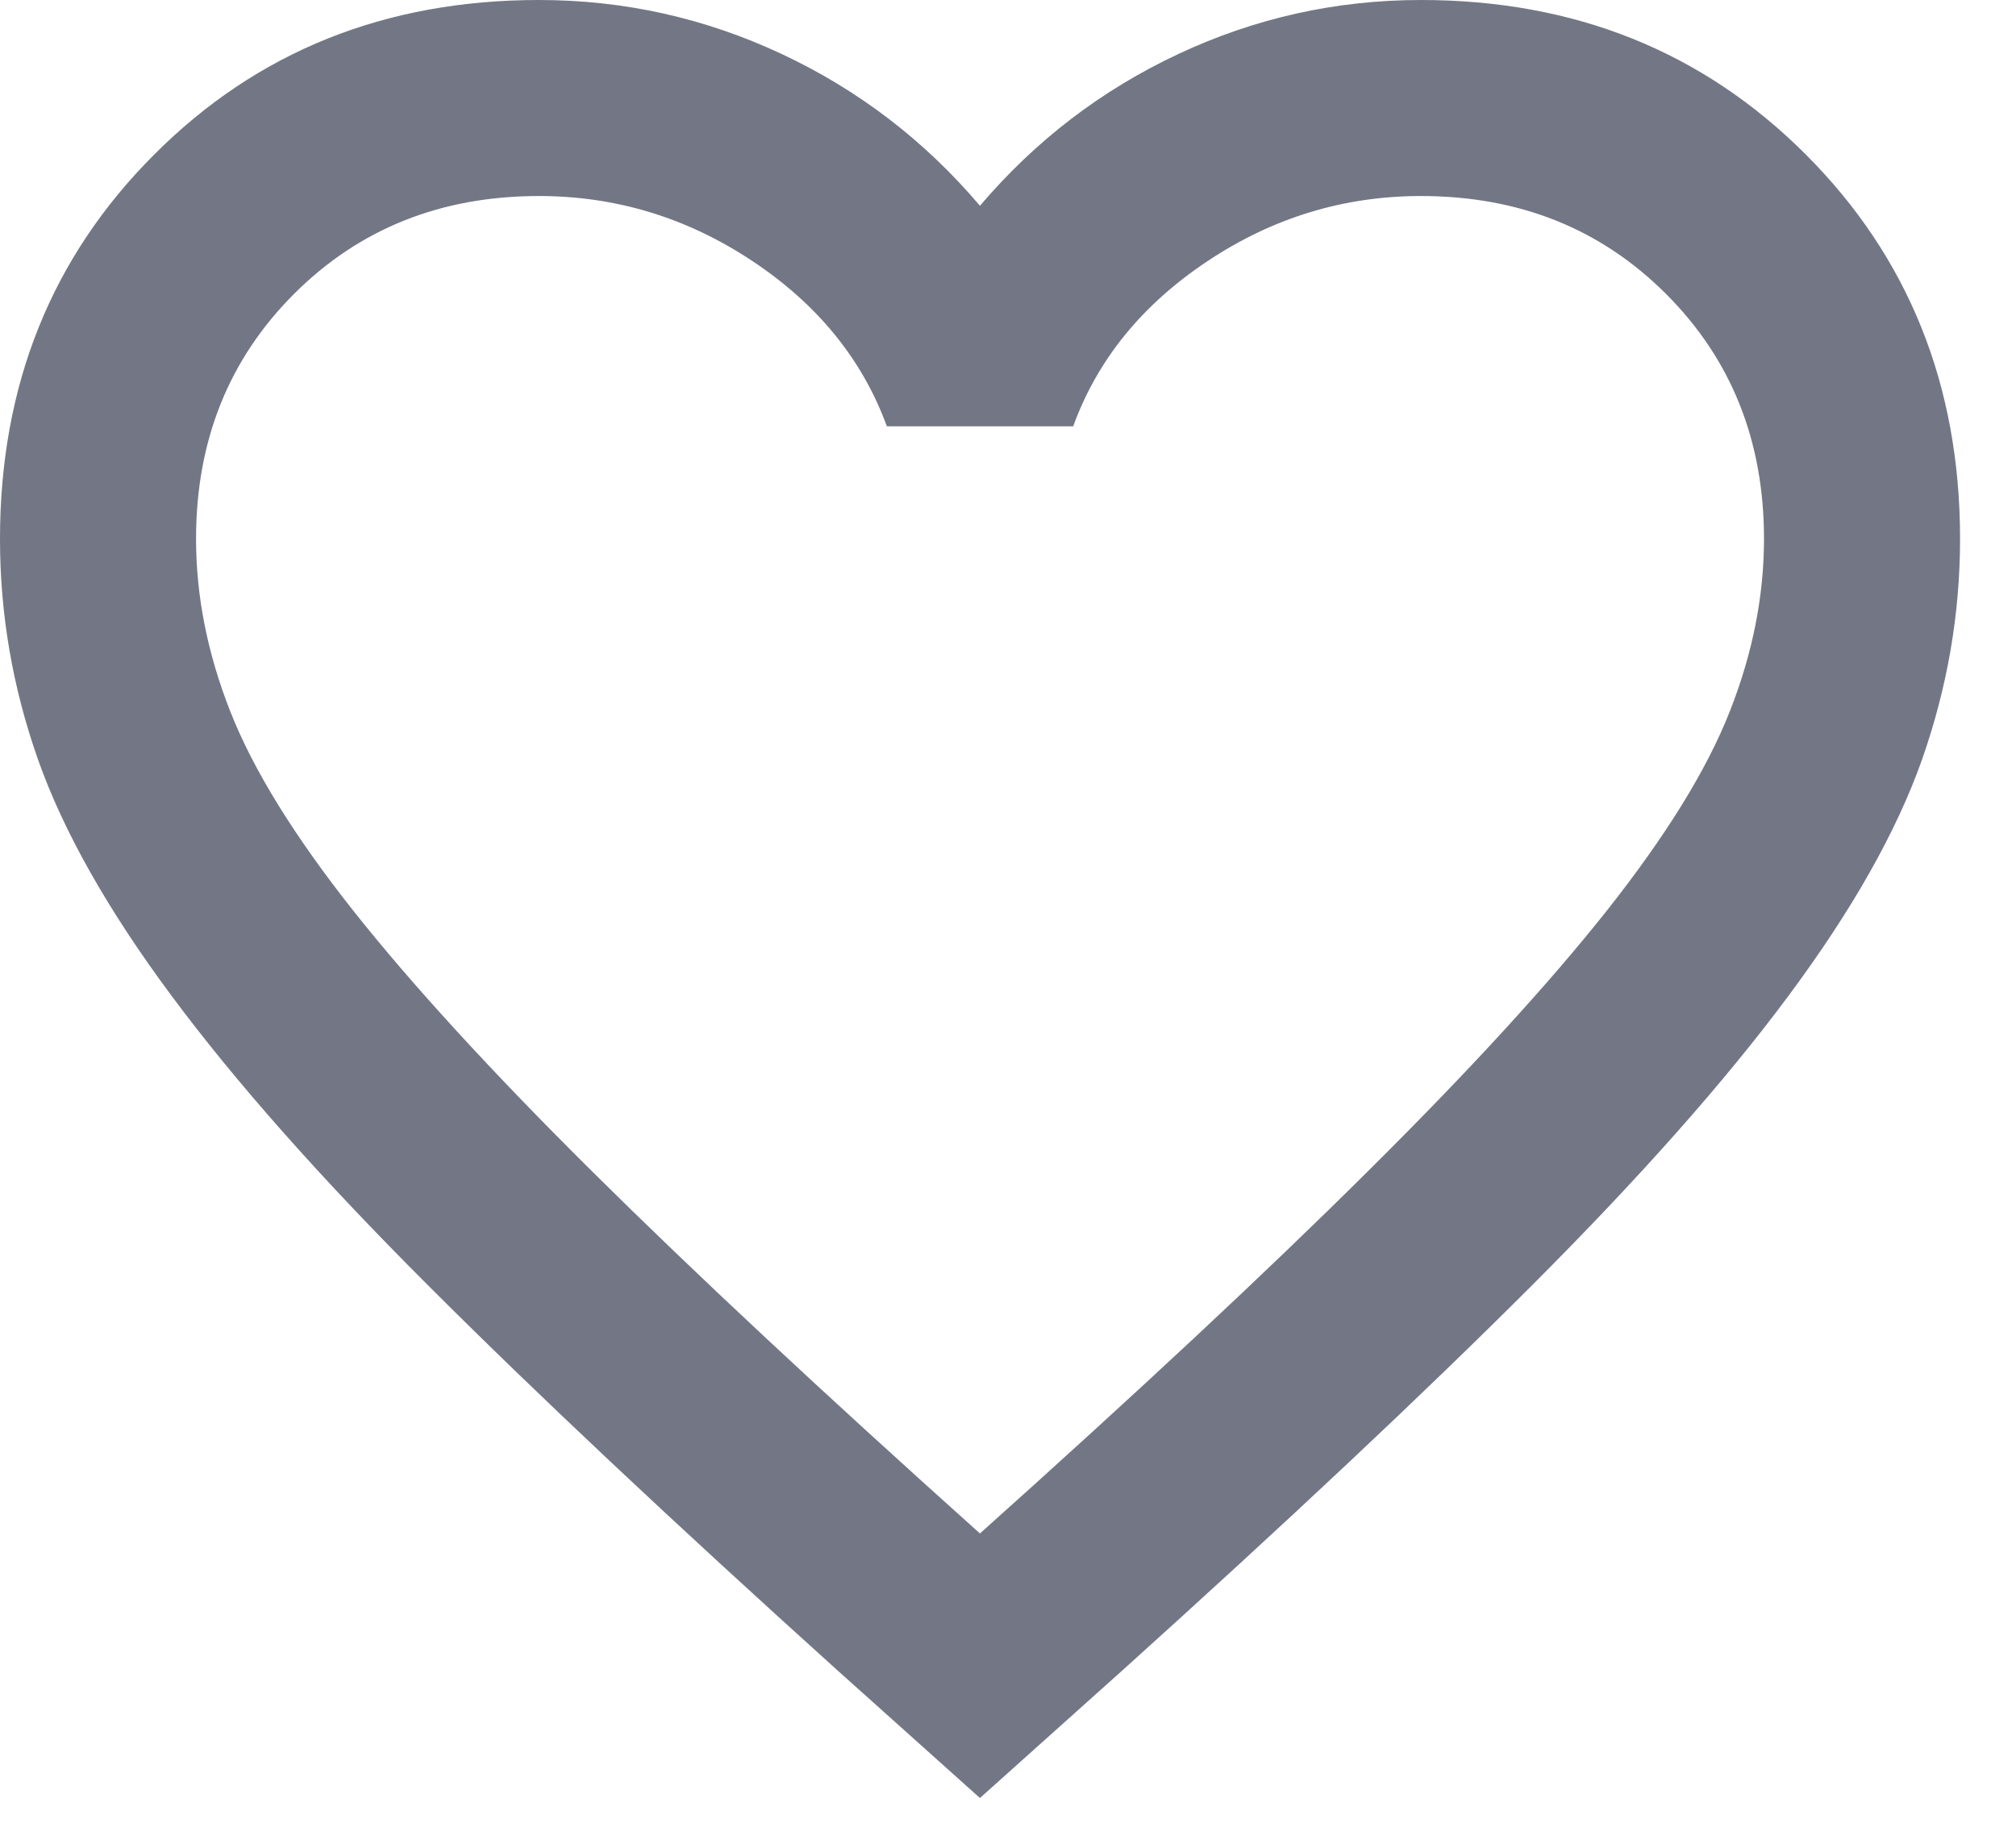
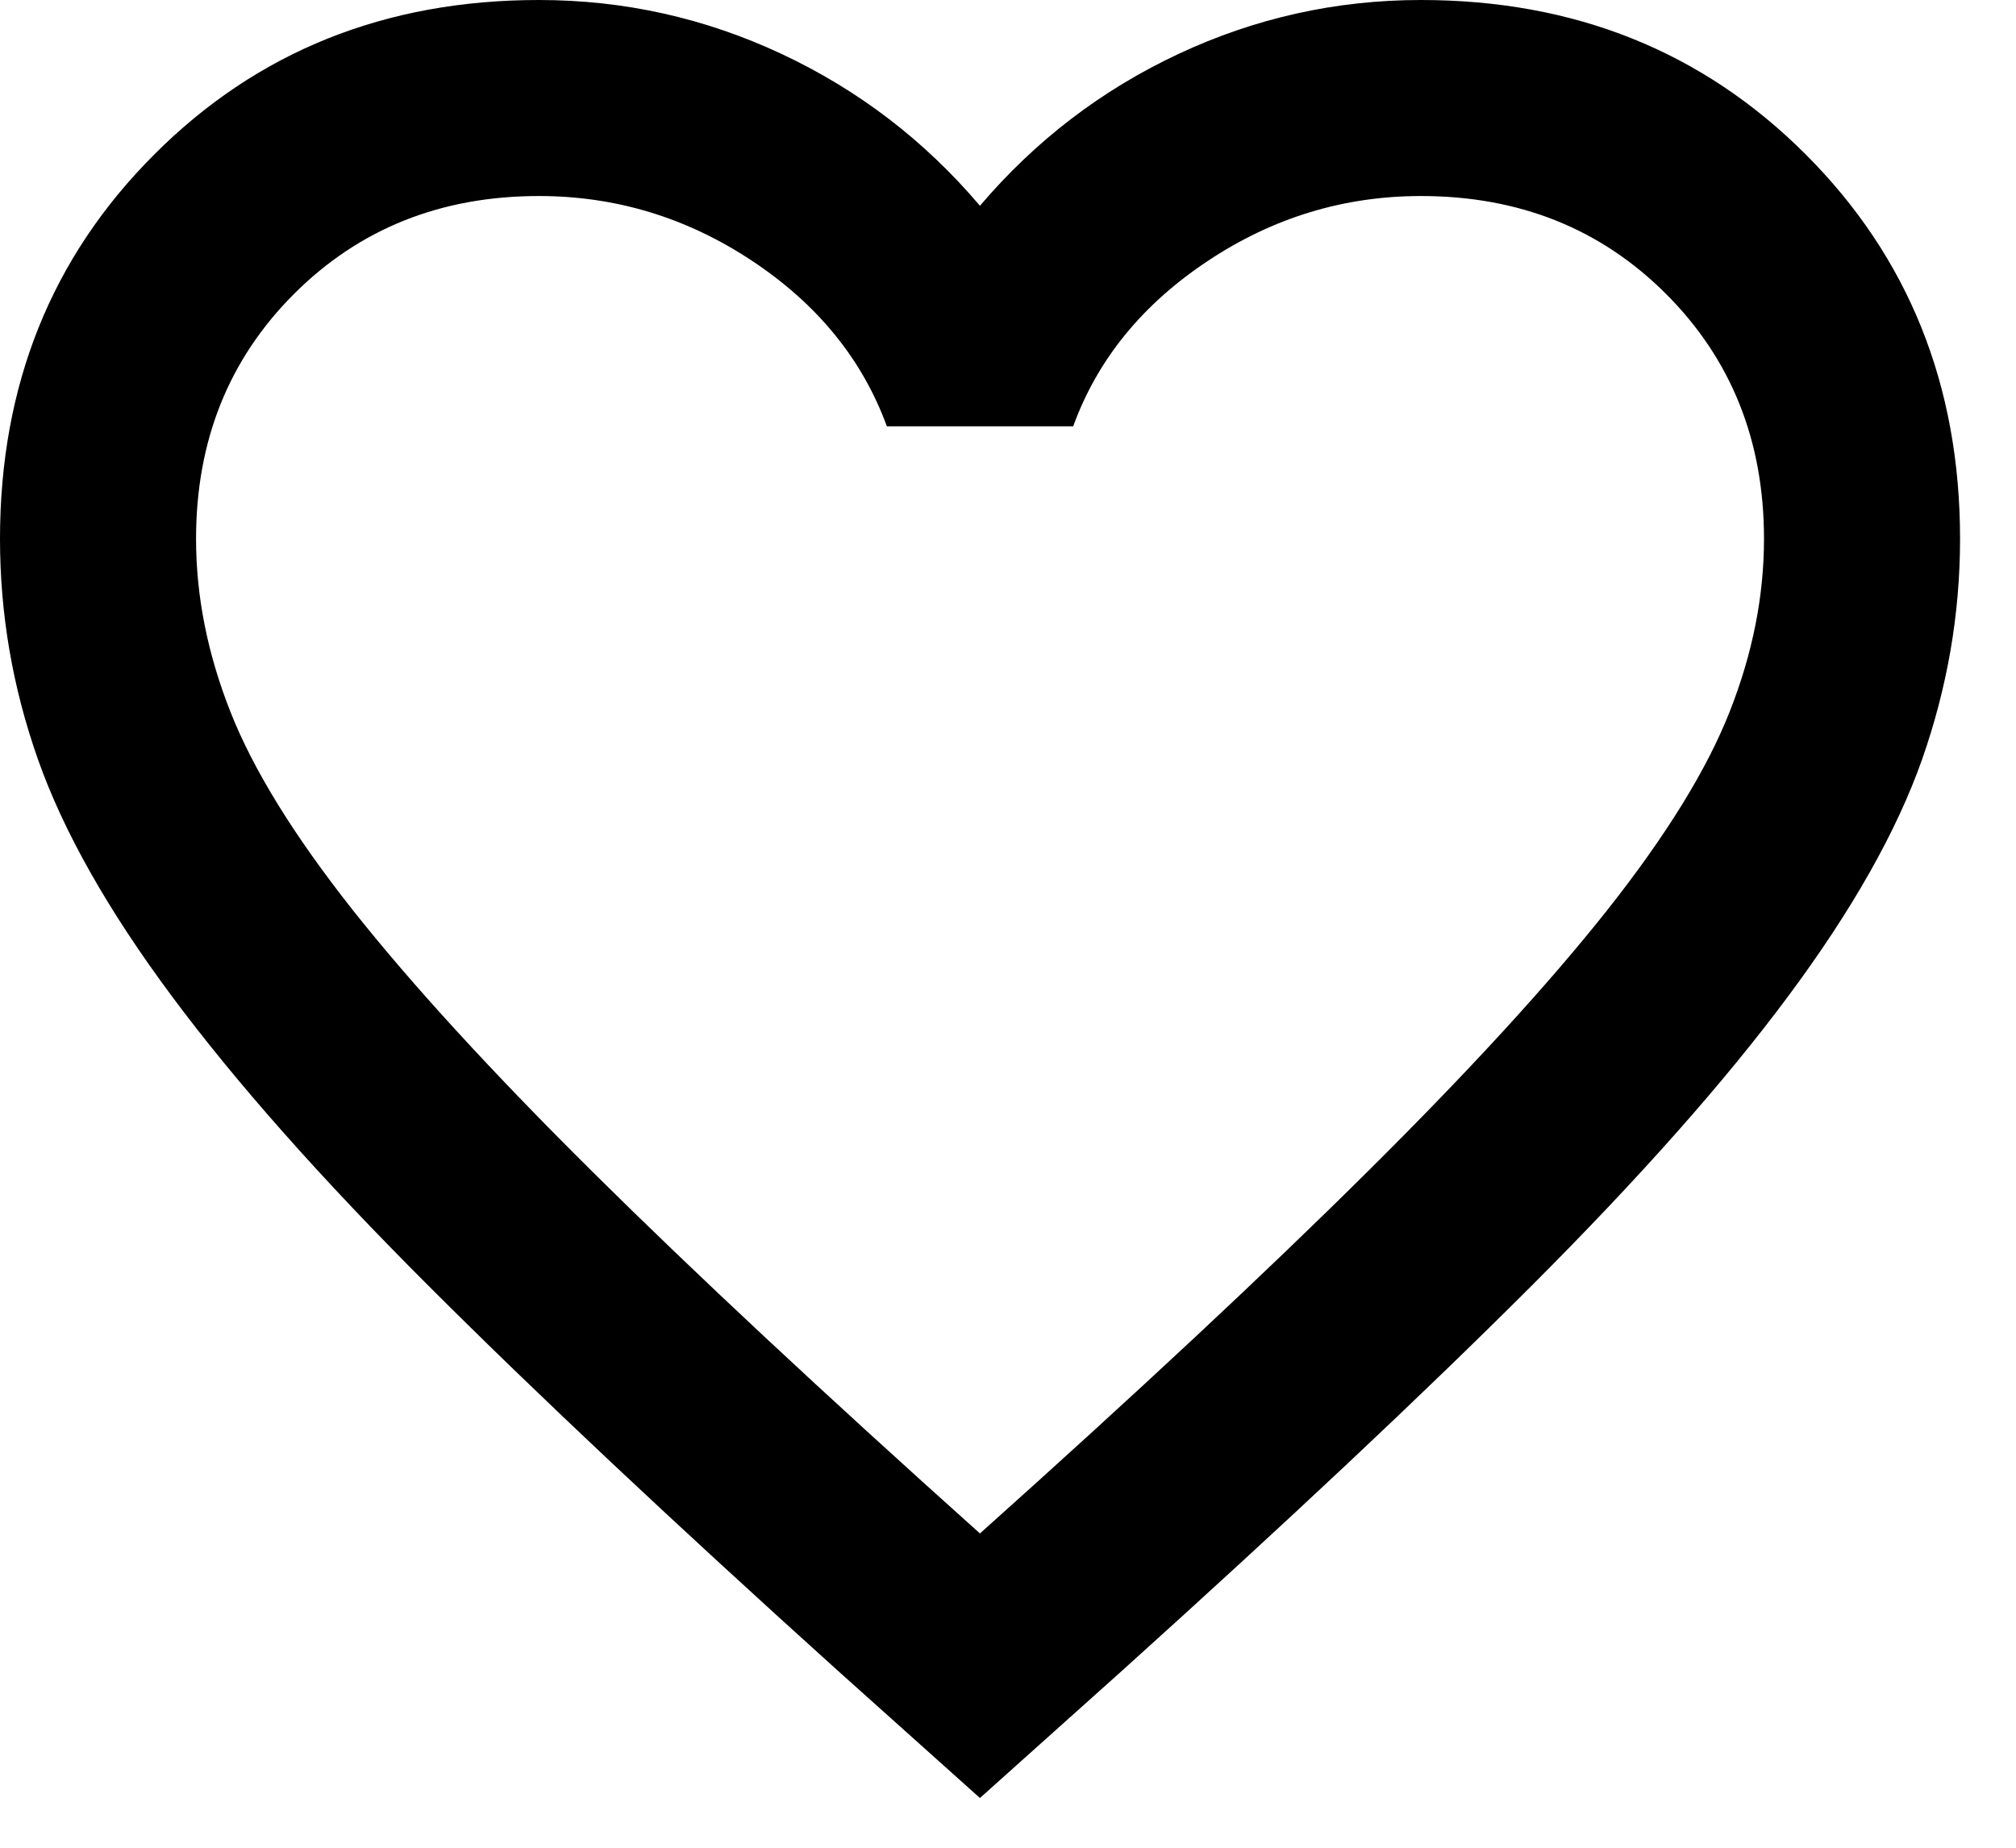
<svg xmlns="http://www.w3.org/2000/svg" width="12" height="11" viewBox="0 0 12 11" fill="none">
-   <path d="M5.833 10.704L4.987 9.946C4.006 9.061 3.194 8.298 2.552 7.656C1.91 7.015 1.4 6.439 1.021 5.928C0.642 5.418 0.377 4.949 0.226 4.521C0.075 4.093 0 3.656 0 3.208C0 2.294 0.306 1.531 0.919 0.919C1.531 0.306 2.294 0 3.208 0C3.714 0 4.195 0.107 4.652 0.321C5.109 0.535 5.503 0.836 5.833 1.225C6.164 0.836 6.558 0.535 7.015 0.321C7.472 0.107 7.953 0 8.458 0C9.372 0 10.135 0.306 10.748 0.919C11.36 1.531 11.667 2.294 11.667 3.208C11.667 3.656 11.591 4.093 11.441 4.521C11.29 4.949 11.025 5.418 10.646 5.928C10.267 6.439 9.756 7.015 9.115 7.656C8.473 8.298 7.661 9.061 6.679 9.946L5.833 10.704ZM5.833 9.129C6.767 8.293 7.535 7.576 8.137 6.978C8.74 6.38 9.217 5.86 9.567 5.418C9.917 4.975 10.16 4.582 10.296 4.236C10.432 3.891 10.5 3.549 10.5 3.208C10.5 2.625 10.306 2.139 9.917 1.75C9.528 1.361 9.042 1.167 8.458 1.167C8.001 1.167 7.578 1.295 7.19 1.553C6.801 1.811 6.533 2.139 6.388 2.538H5.279C5.133 2.139 4.866 1.811 4.477 1.553C4.088 1.295 3.665 1.167 3.208 1.167C2.625 1.167 2.139 1.361 1.75 1.75C1.361 2.139 1.167 2.625 1.167 3.208C1.167 3.549 1.235 3.891 1.371 4.236C1.507 4.582 1.75 4.975 2.1 5.418C2.45 5.86 2.926 6.38 3.529 6.978C4.132 7.576 4.9 8.293 5.833 9.129Z" fill="#737785" />
+   <path d="M5.833 10.704L4.987 9.946C4.006 9.061 3.194 8.298 2.552 7.656C1.91 7.015 1.4 6.439 1.021 5.928C0.642 5.418 0.377 4.949 0.226 4.521C0.075 4.093 0 3.656 0 3.208C0 2.294 0.306 1.531 0.919 0.919C1.531 0.306 2.294 0 3.208 0C3.714 0 4.195 0.107 4.652 0.321C5.109 0.535 5.503 0.836 5.833 1.225C6.164 0.836 6.558 0.535 7.015 0.321C7.472 0.107 7.953 0 8.458 0C9.372 0 10.135 0.306 10.748 0.919C11.36 1.531 11.667 2.294 11.667 3.208C11.667 3.656 11.591 4.093 11.441 4.521C11.29 4.949 11.025 5.418 10.646 5.928C10.267 6.439 9.756 7.015 9.115 7.656C8.473 8.298 7.661 9.061 6.679 9.946L5.833 10.704ZM5.833 9.129C6.767 8.293 7.535 7.576 8.137 6.978C8.74 6.38 9.217 5.86 9.567 5.418C9.917 4.975 10.16 4.582 10.296 4.236C10.432 3.891 10.5 3.549 10.5 3.208C10.5 2.625 10.306 2.139 9.917 1.75C9.528 1.361 9.042 1.167 8.458 1.167C8.001 1.167 7.578 1.295 7.19 1.553C6.801 1.811 6.533 2.139 6.388 2.538H5.279C5.133 2.139 4.866 1.811 4.477 1.553C4.088 1.295 3.665 1.167 3.208 1.167C2.625 1.167 2.139 1.361 1.75 1.75C1.361 2.139 1.167 2.625 1.167 3.208C1.167 3.549 1.235 3.891 1.371 4.236C1.507 4.582 1.75 4.975 2.1 5.418C2.45 5.86 2.926 6.38 3.529 6.978C4.132 7.576 4.9 8.293 5.833 9.129Z" fill="currentColor" />
</svg>
